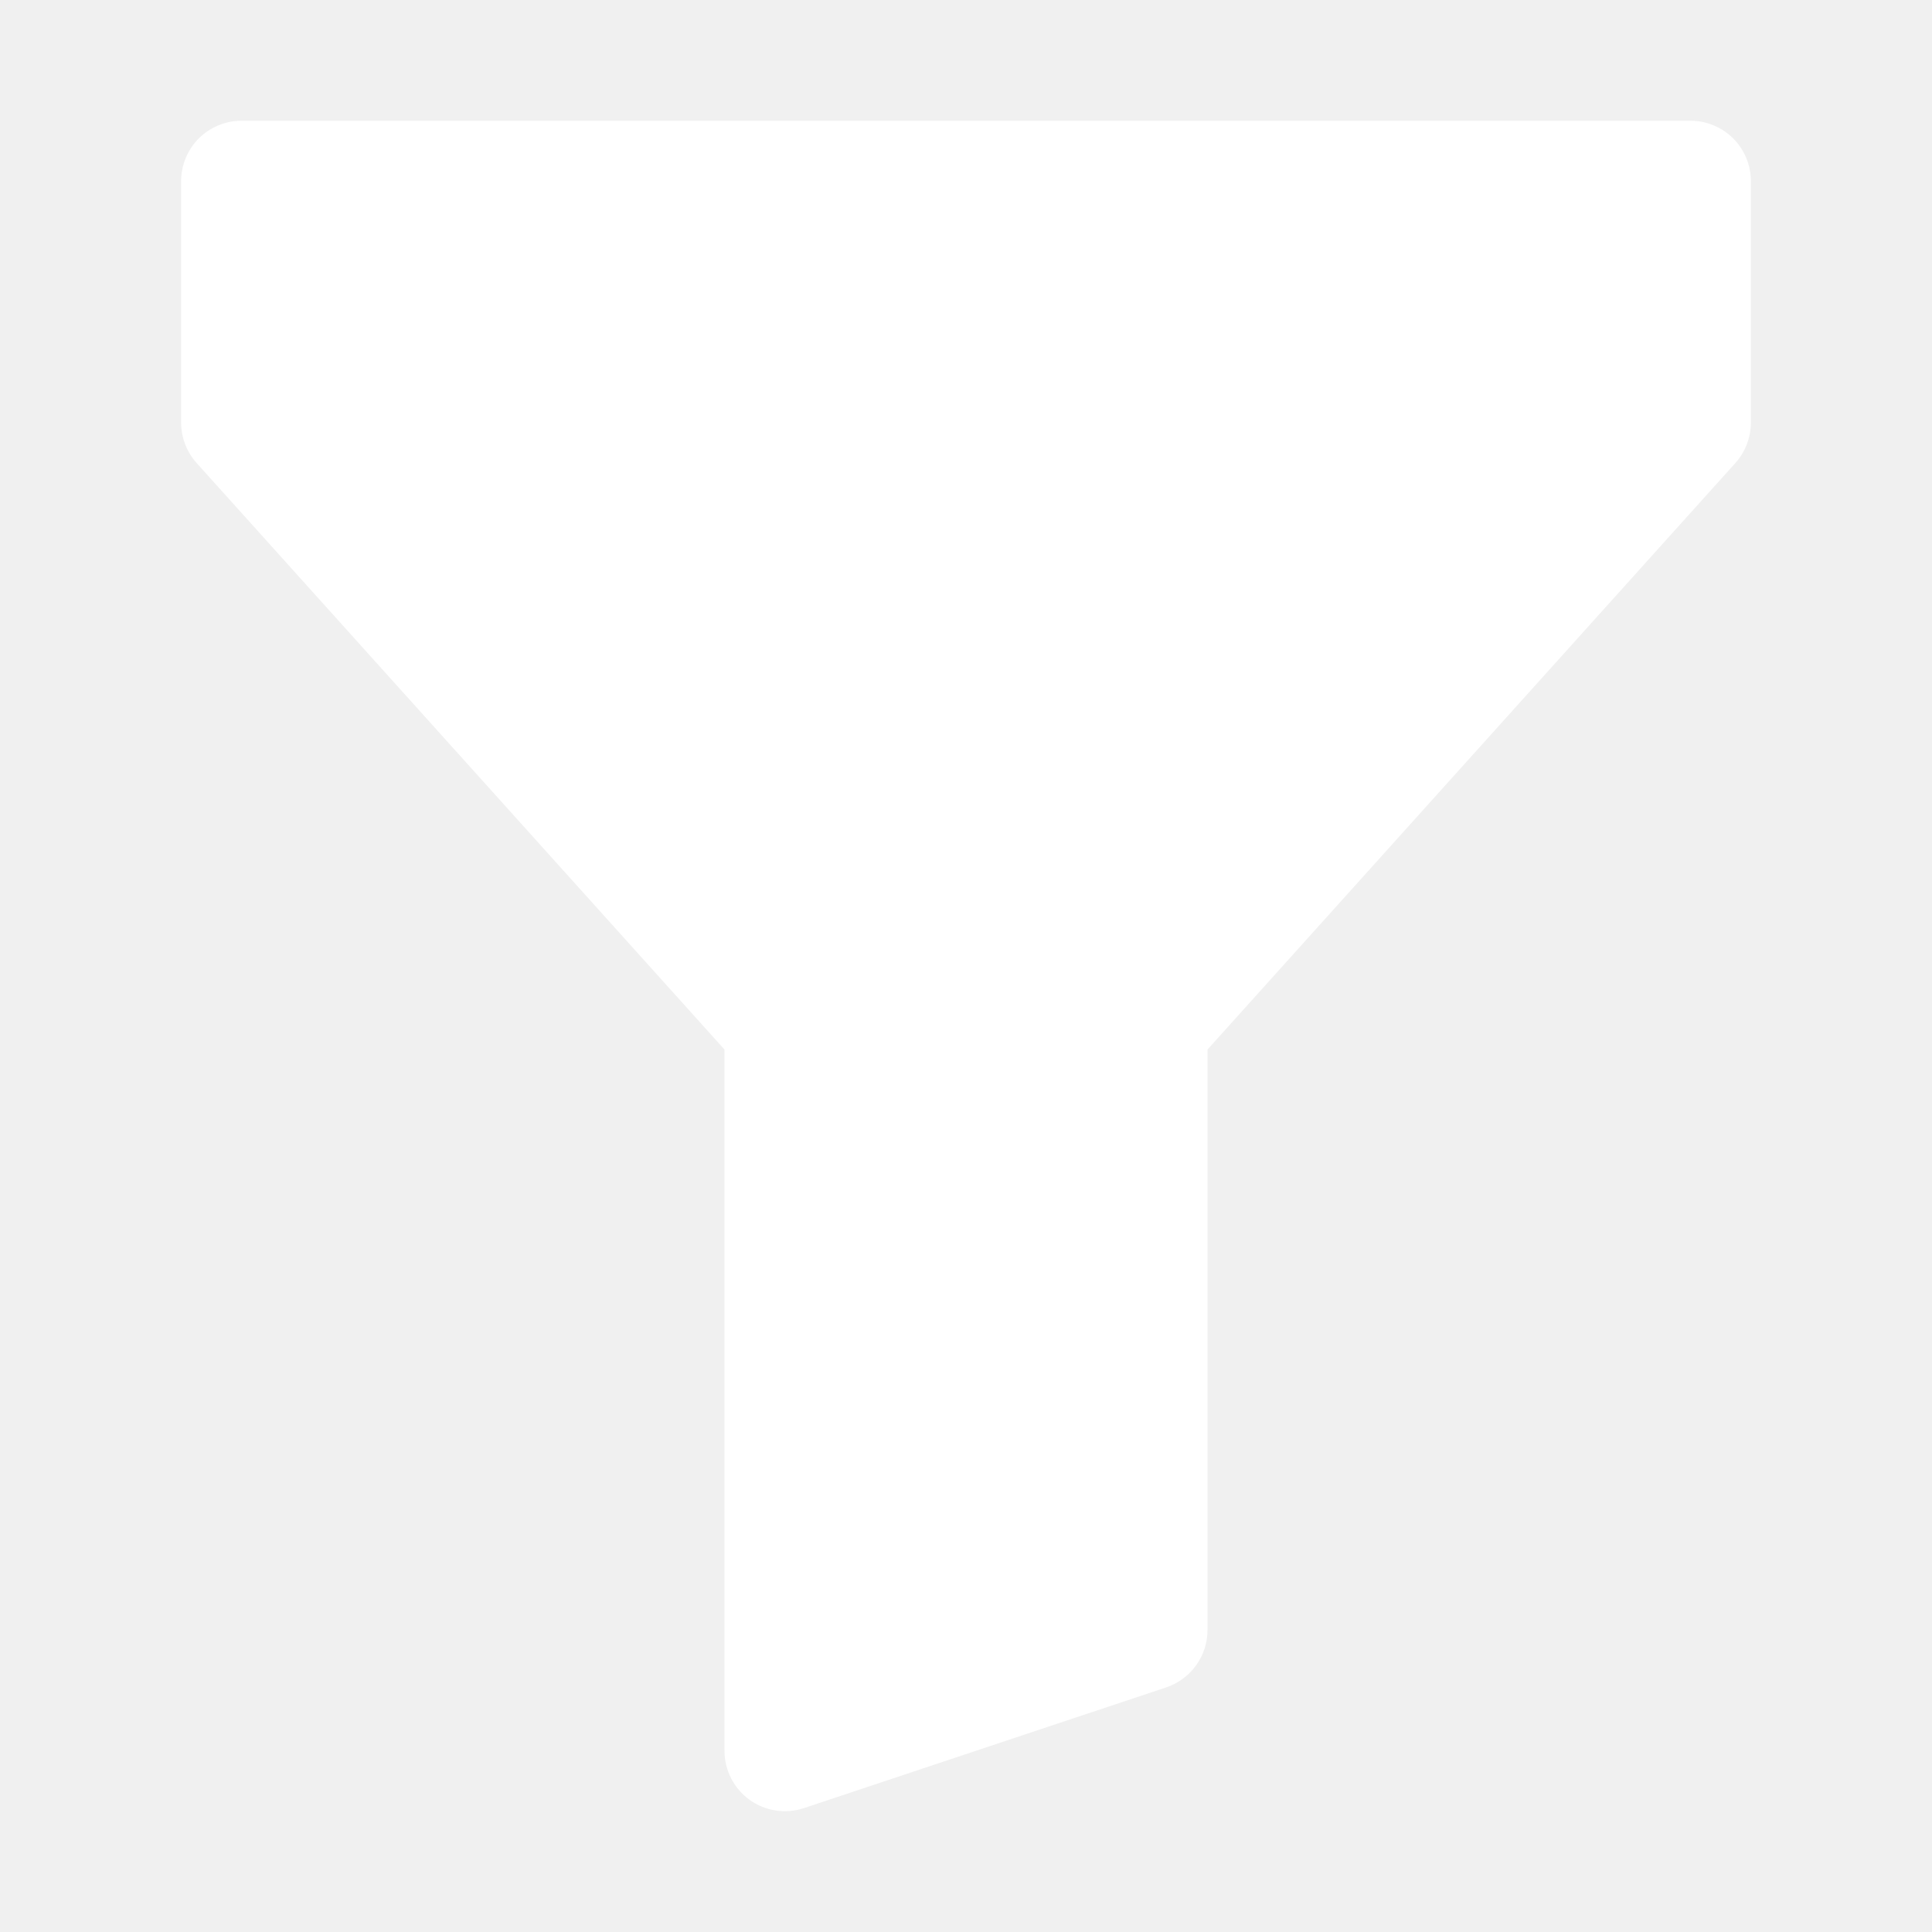
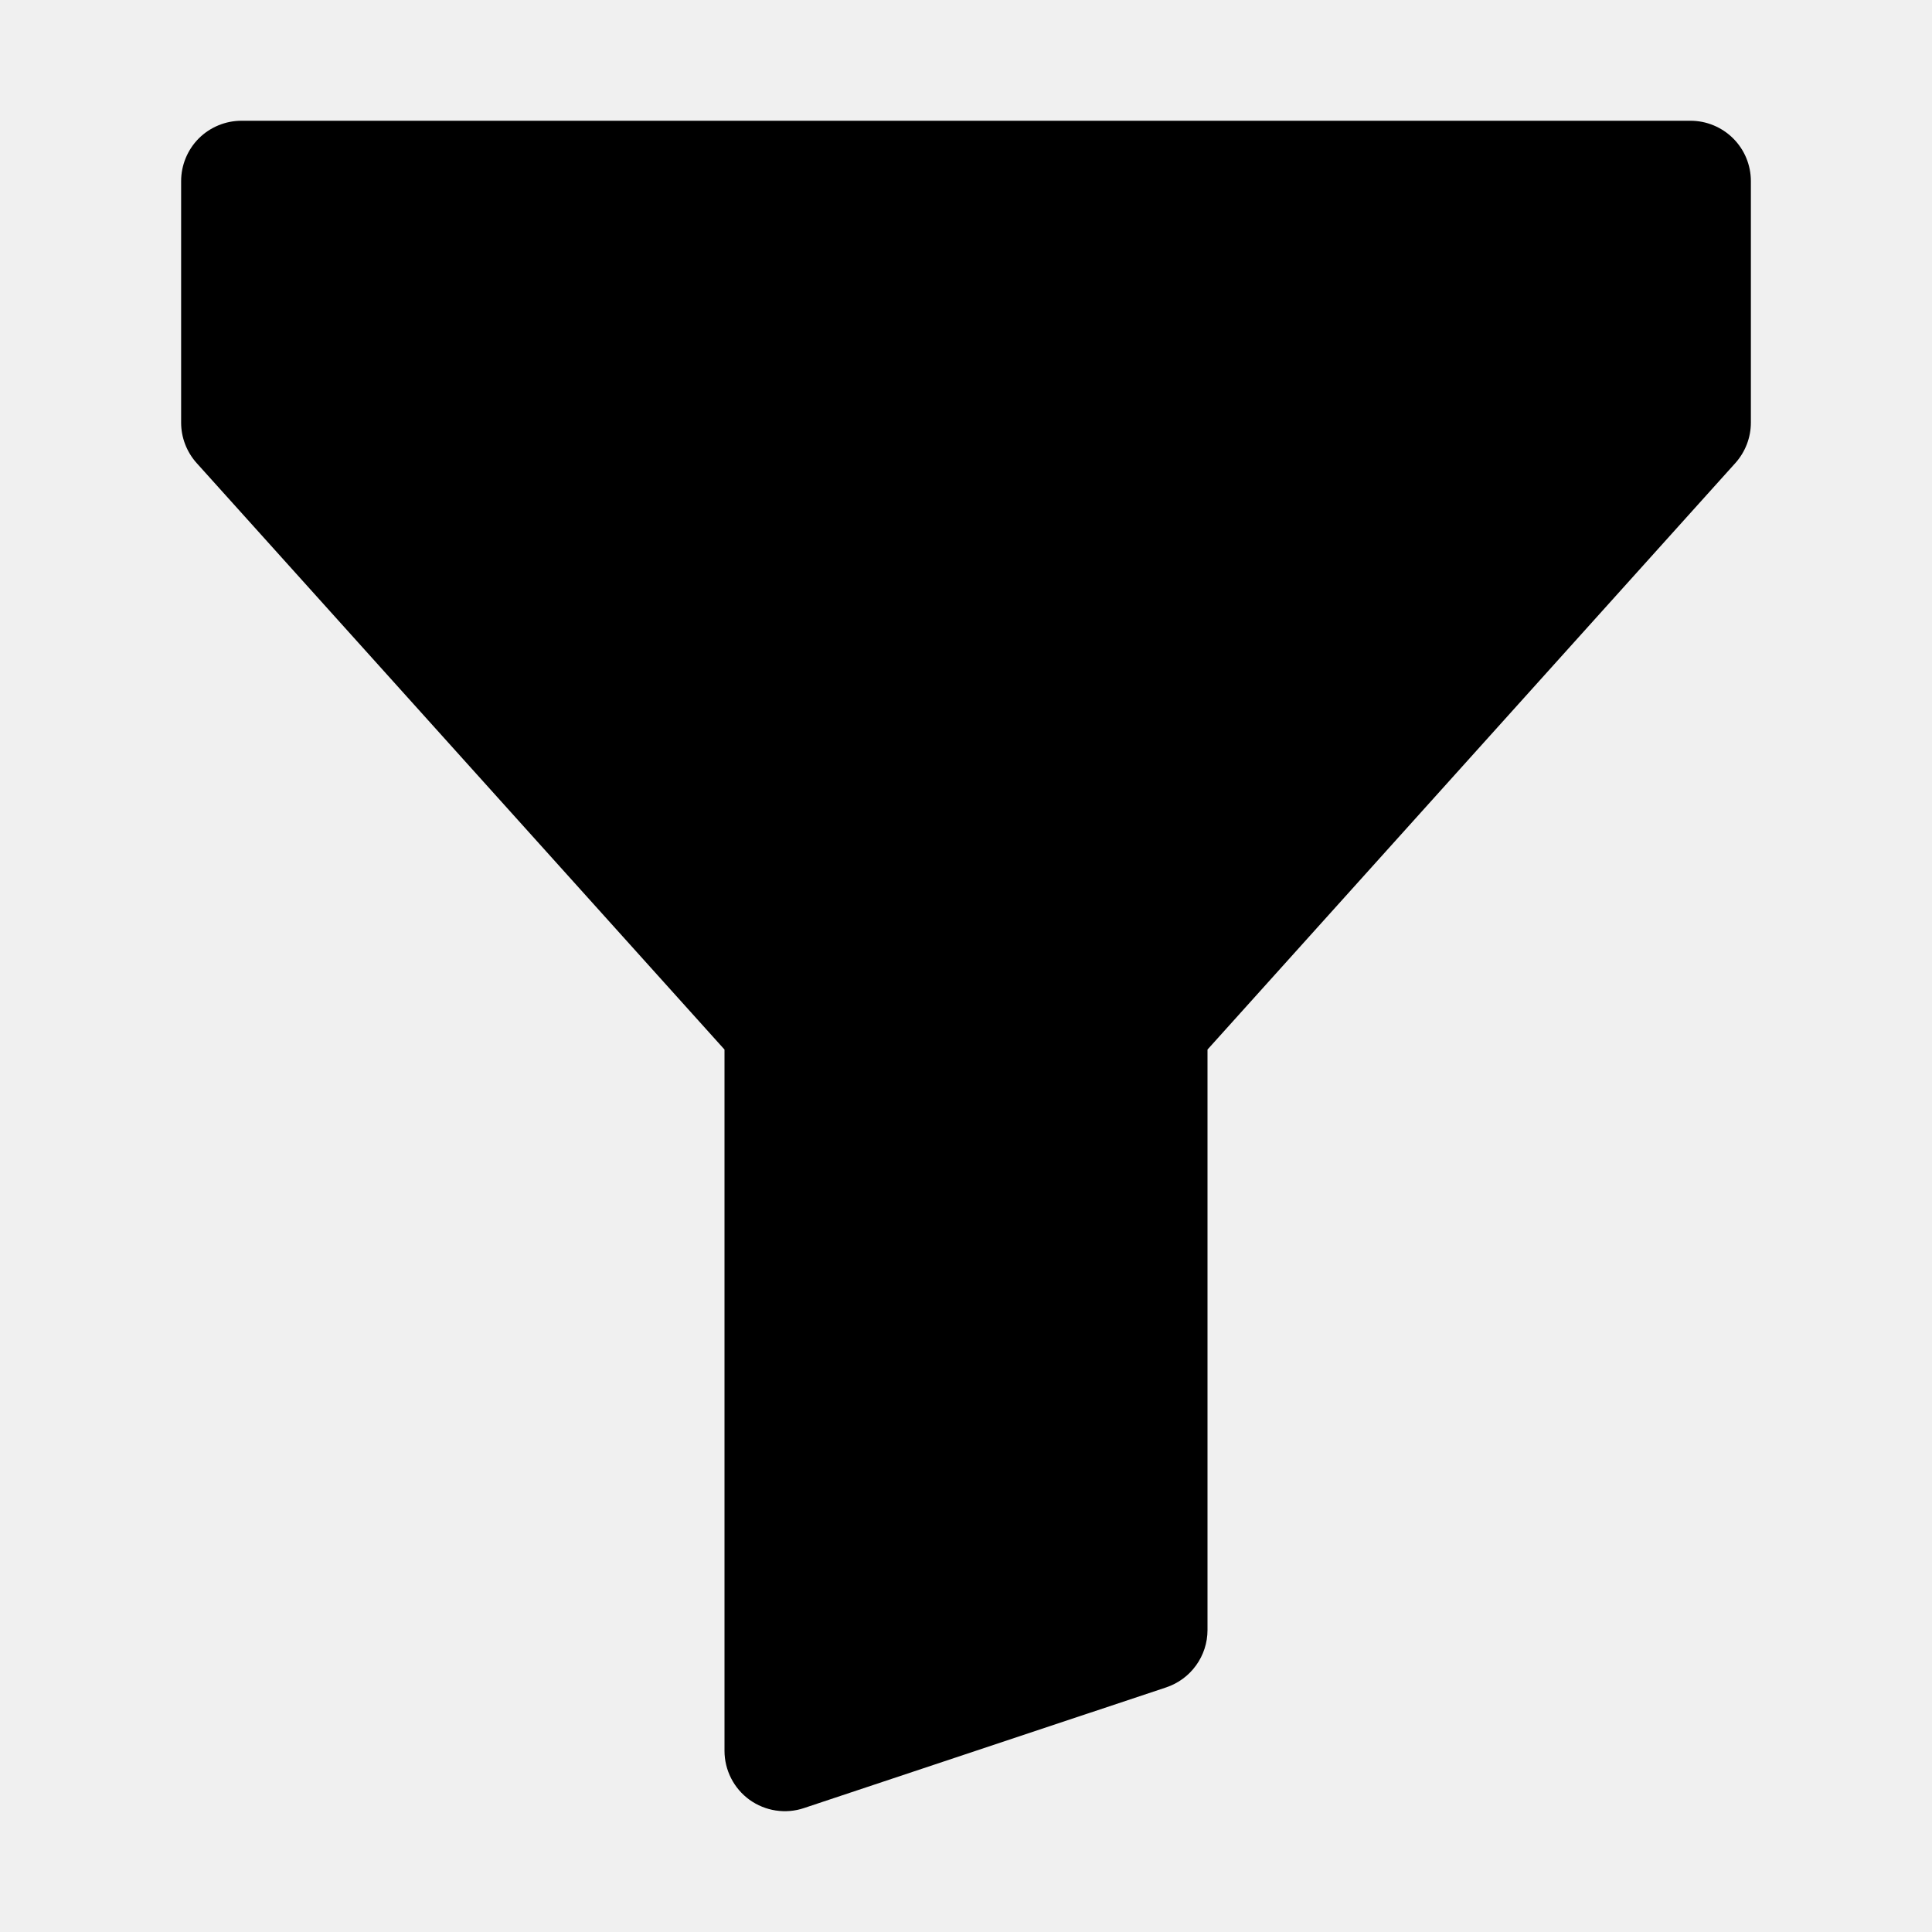
- <svg xmlns="http://www.w3.org/2000/svg" width="36" height="36" viewBox="0 0 36 36" fill="none">
-   <path fill-rule="evenodd" clip-rule="evenodd" d="M3.375 3.375C3.375 3.077 3.494 2.79 3.704 2.579C3.915 2.369 4.202 2.25 4.5 2.25H31.5C31.798 2.25 32.084 2.369 32.295 2.579C32.507 2.79 32.625 3.077 32.625 3.375V7.875C32.625 8.152 32.522 8.42 32.337 8.627L22.5 19.557V30.375C22.5 30.611 22.425 30.841 22.287 31.032C22.149 31.224 21.954 31.367 21.73 31.442L14.98 33.691C14.812 33.748 14.632 33.763 14.455 33.736C14.279 33.709 14.112 33.641 13.967 33.537C13.823 33.433 13.705 33.296 13.624 33.137C13.543 32.979 13.5 32.803 13.5 32.625V19.557L3.663 8.627C3.478 8.42 3.375 8.152 3.375 7.875V3.375Z" fill="white" />
+ <svg xmlns="http://www.w3.org/2000/svg" width="36" height="36" viewBox="0 0 36 36" fill="">
+   <path fill-rule="evenodd" clip-rule="evenodd" d="M3.375 3.375C3.375 3.077 3.494 2.79 3.704 2.579C3.915 2.369 4.202 2.25 4.5 2.25H31.5C31.798 2.25 32.084 2.369 32.295 2.579C32.507 2.79 32.625 3.077 32.625 3.375V7.875C32.625 8.152 32.522 8.42 32.337 8.627L22.5 19.557V30.375C22.5 30.611 22.425 30.841 22.287 31.032C22.149 31.224 21.954 31.367 21.73 31.442L14.98 33.691C14.812 33.748 14.632 33.763 14.455 33.736C14.279 33.709 14.112 33.641 13.967 33.537C13.823 33.433 13.705 33.296 13.624 33.137C13.543 32.979 13.5 32.803 13.5 32.625V19.557L3.663 8.627C3.478 8.42 3.375 8.152 3.375 7.875V3.375Z" fill="" />
</svg>
